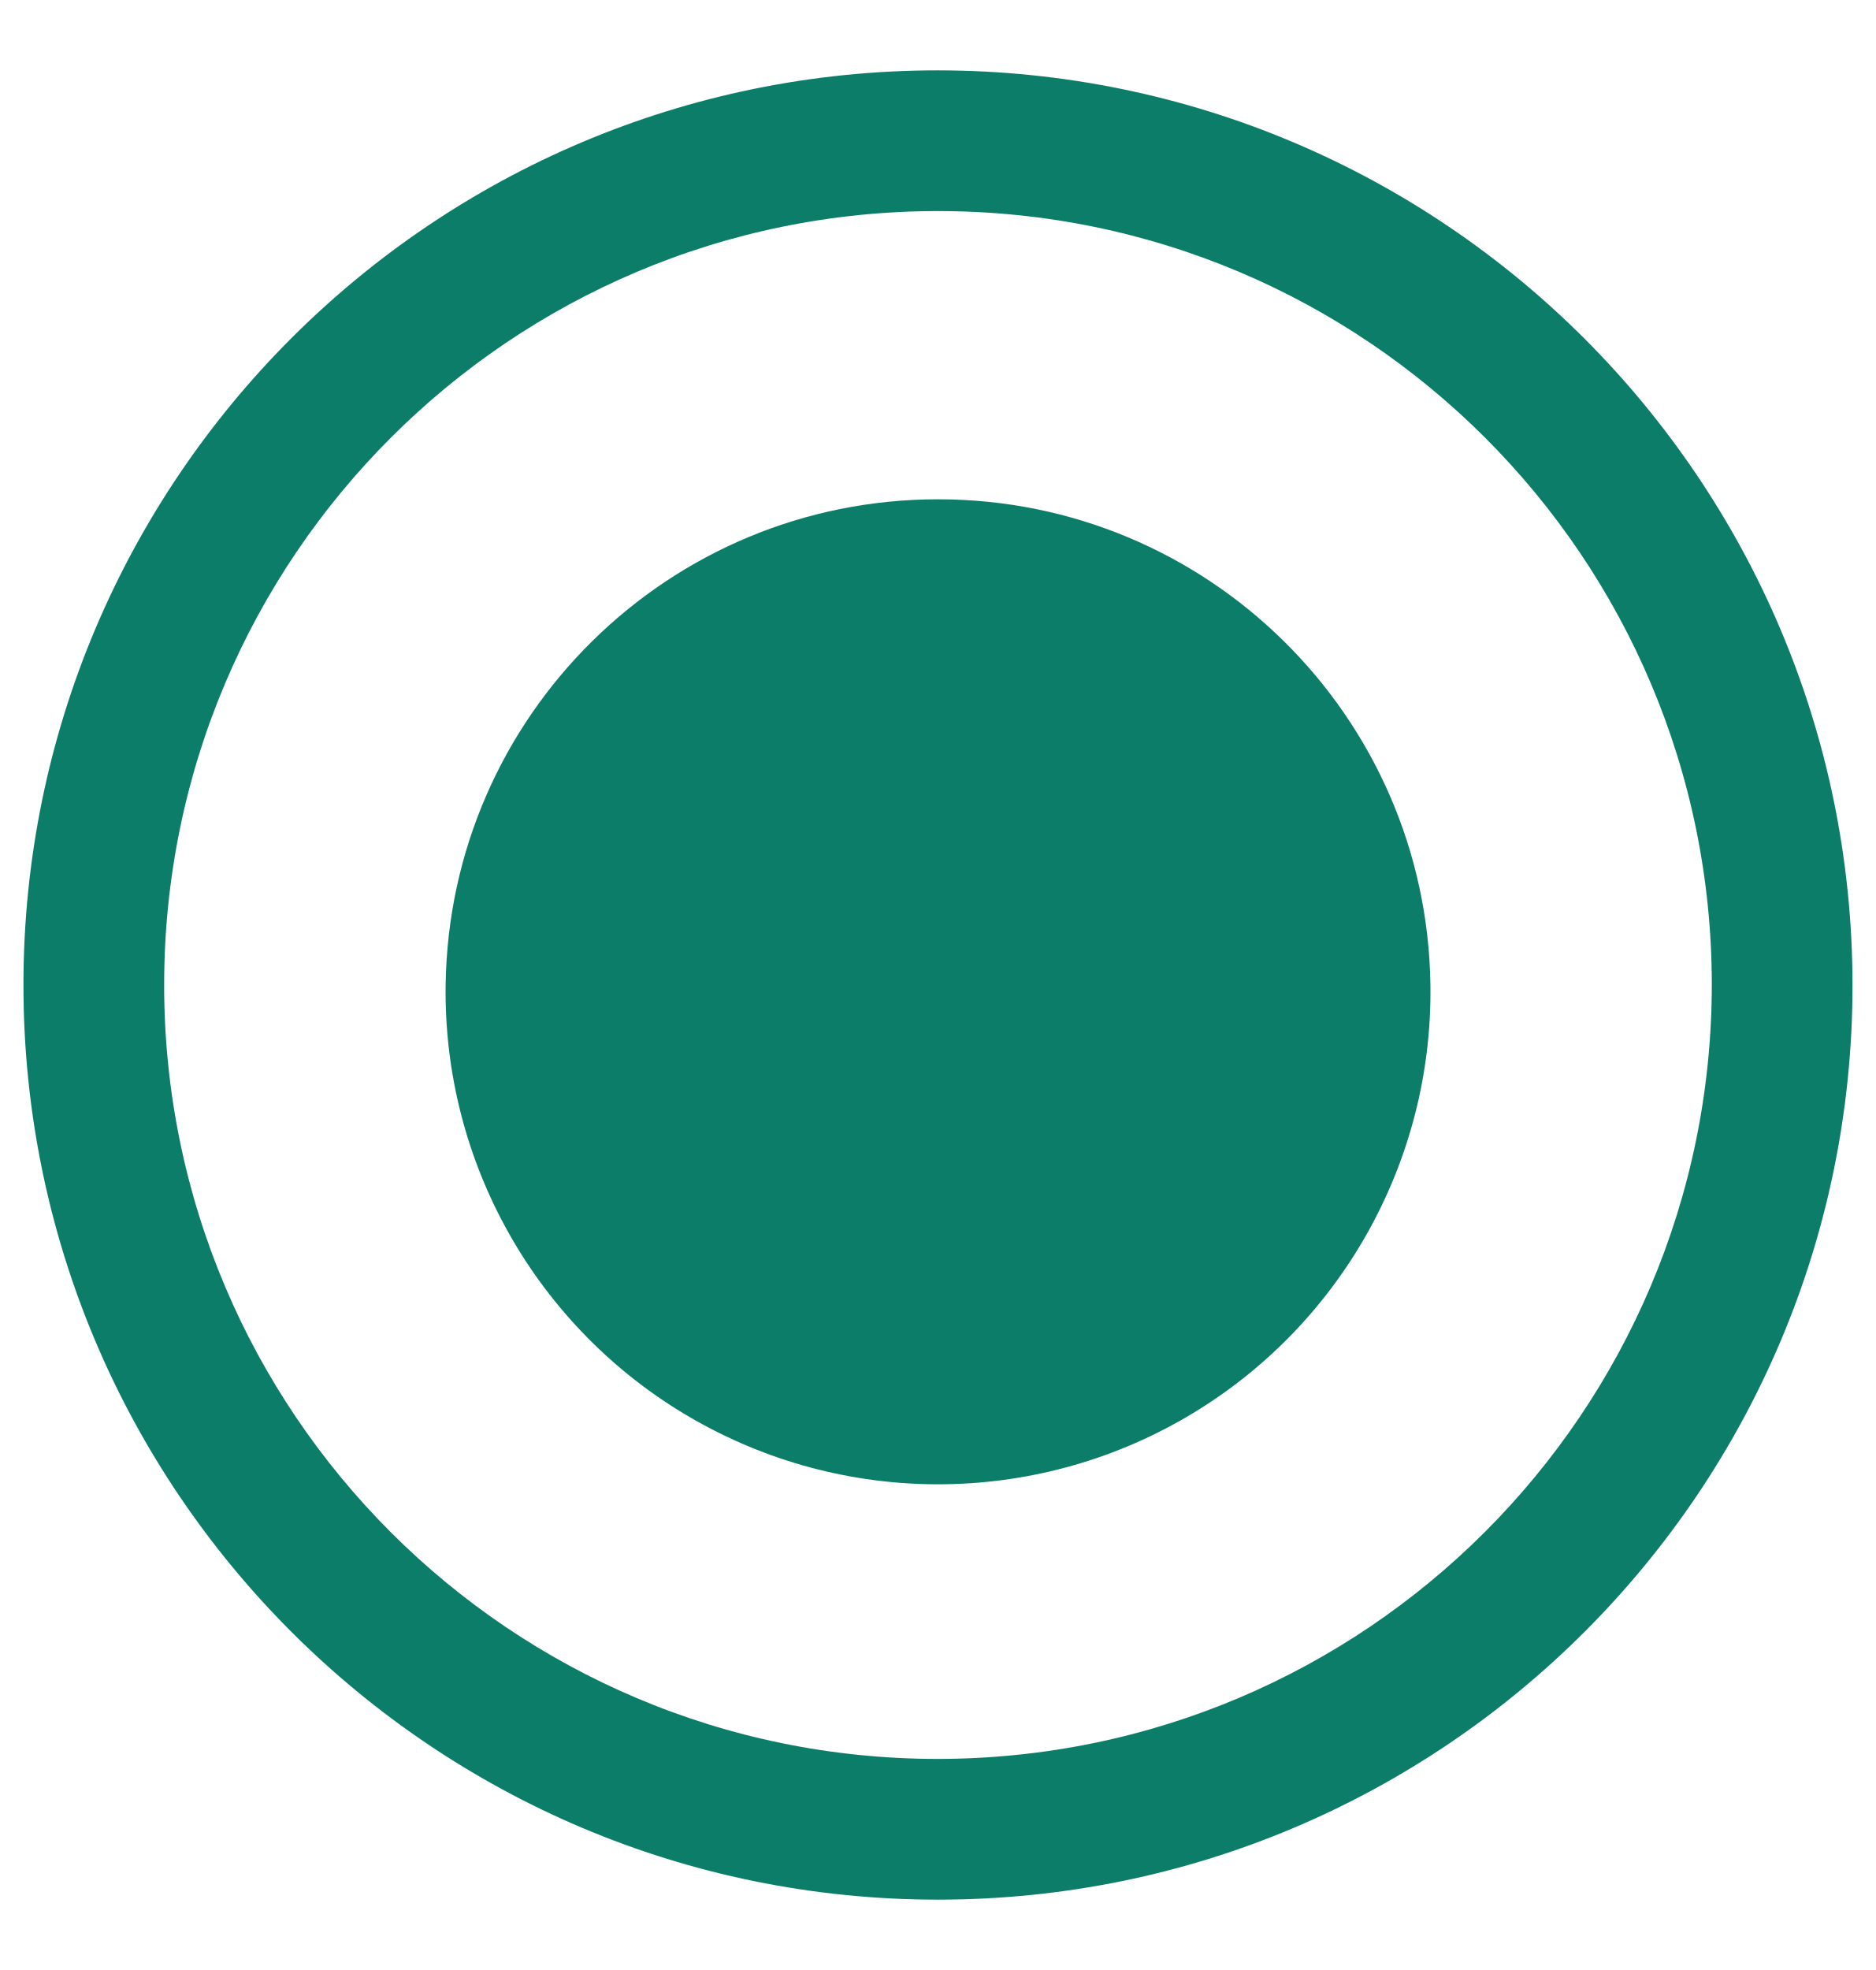
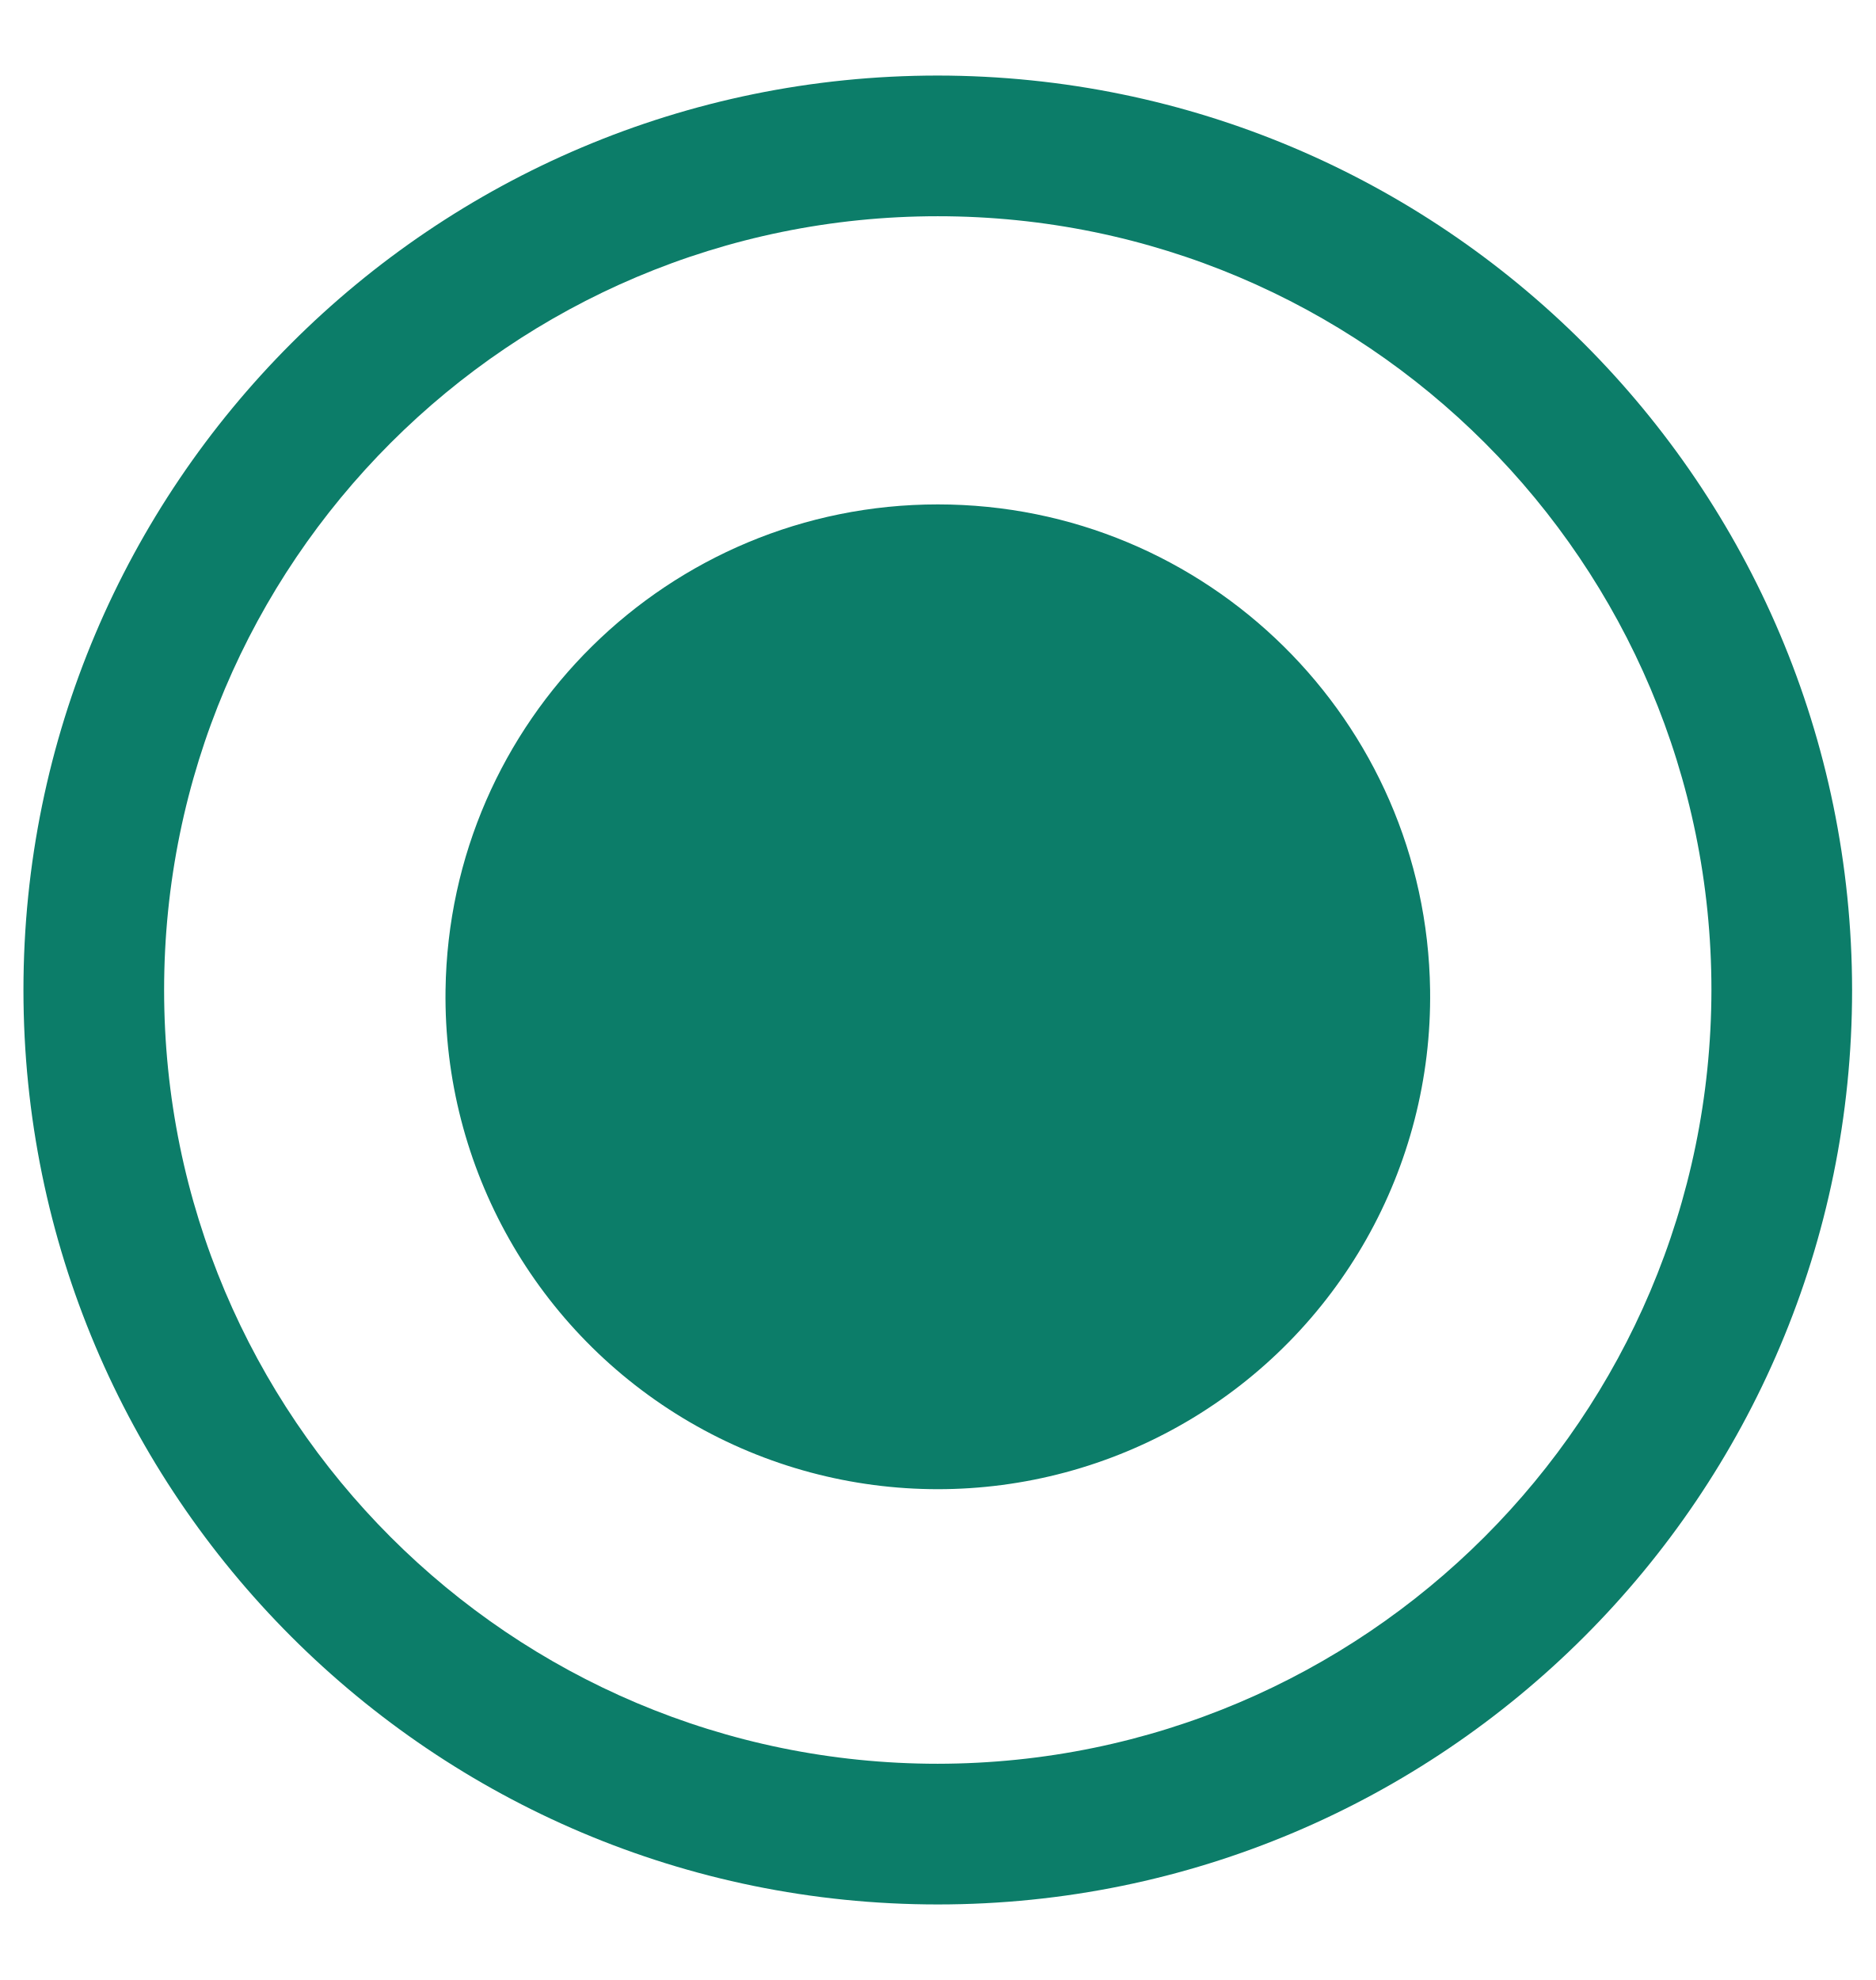
- <svg xmlns="http://www.w3.org/2000/svg" width="20" height="21" fill="none" viewBox="0 0 20 21">
+ <svg xmlns="http://www.w3.org/2000/svg" width="18" height="19" fill="none" viewBox="0 0 20 21">
  <path fill="#0C7D69" d="M10 .75a9.75 9.75 0 1 0 9.75 9.75A9.76 9.76 0 0 0 10 .75Zm0 18a8.25 8.25 0 1 1 8.25-8.25A8.26 8.26 0 0 1 10 18.75Zm5.25-8.25a5.25 5.25 0 1 1-10.499 0 5.25 5.25 0 0 1 10.499 0Z" />
</svg>
